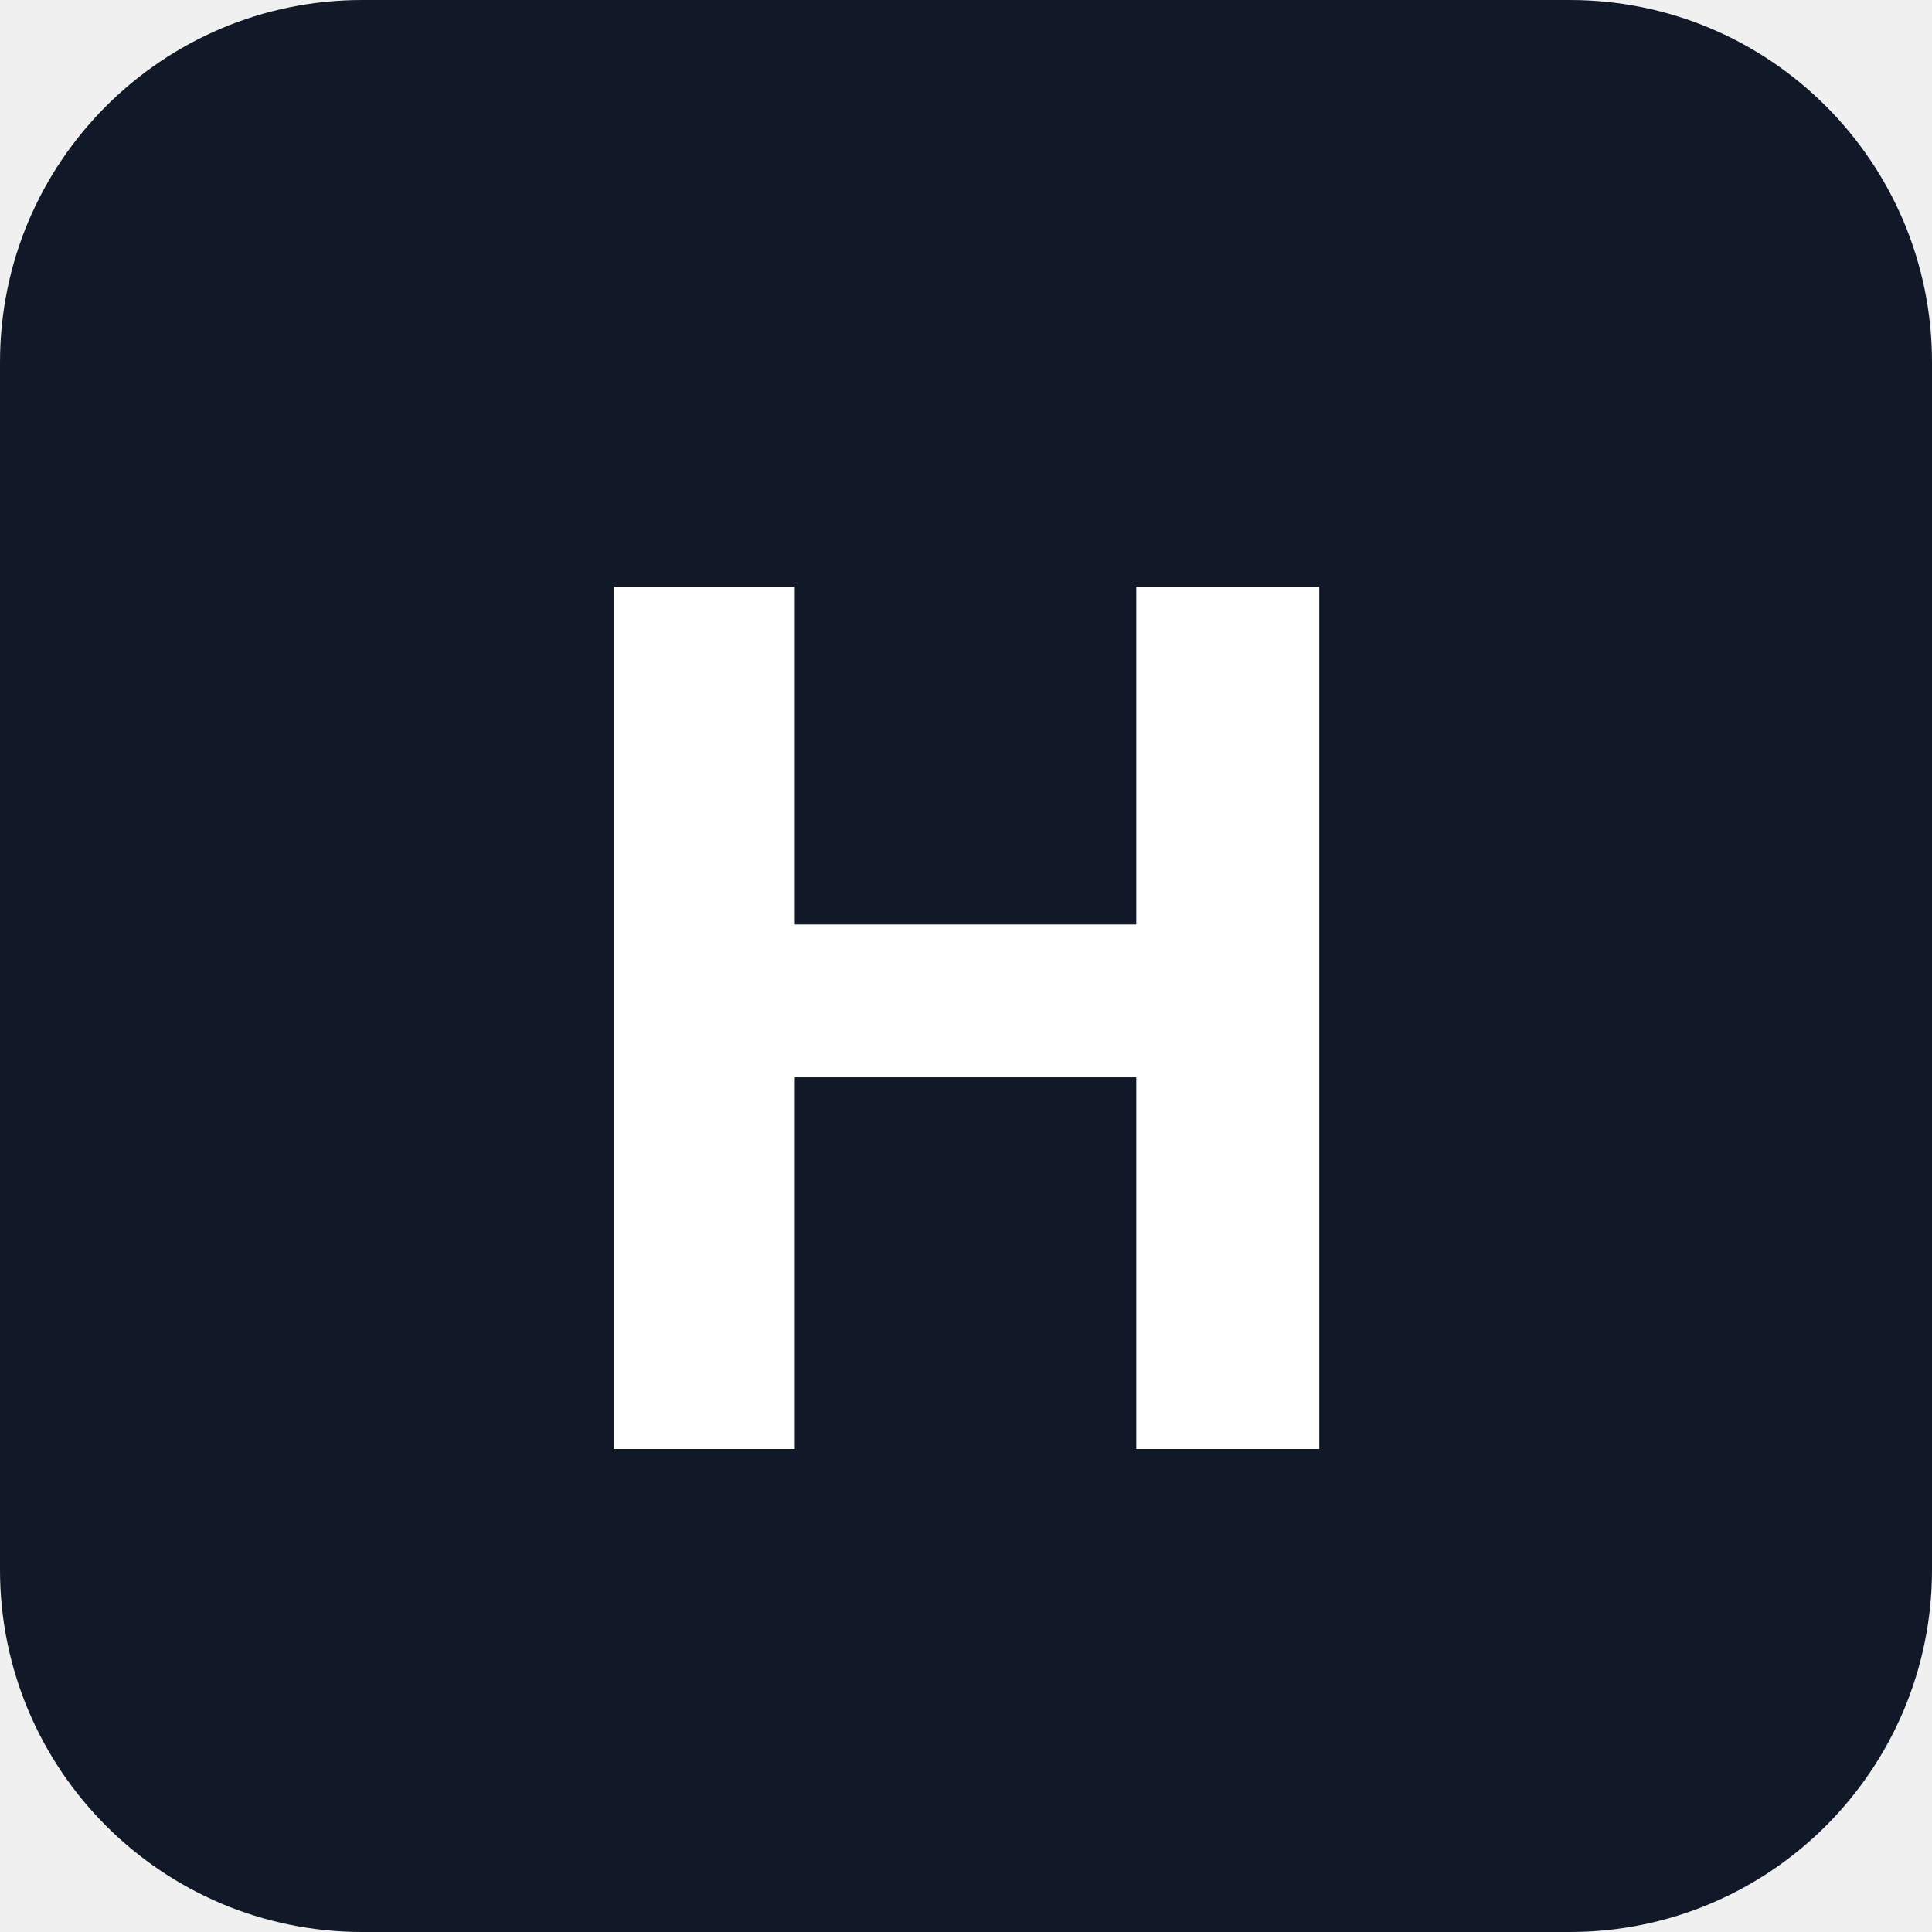
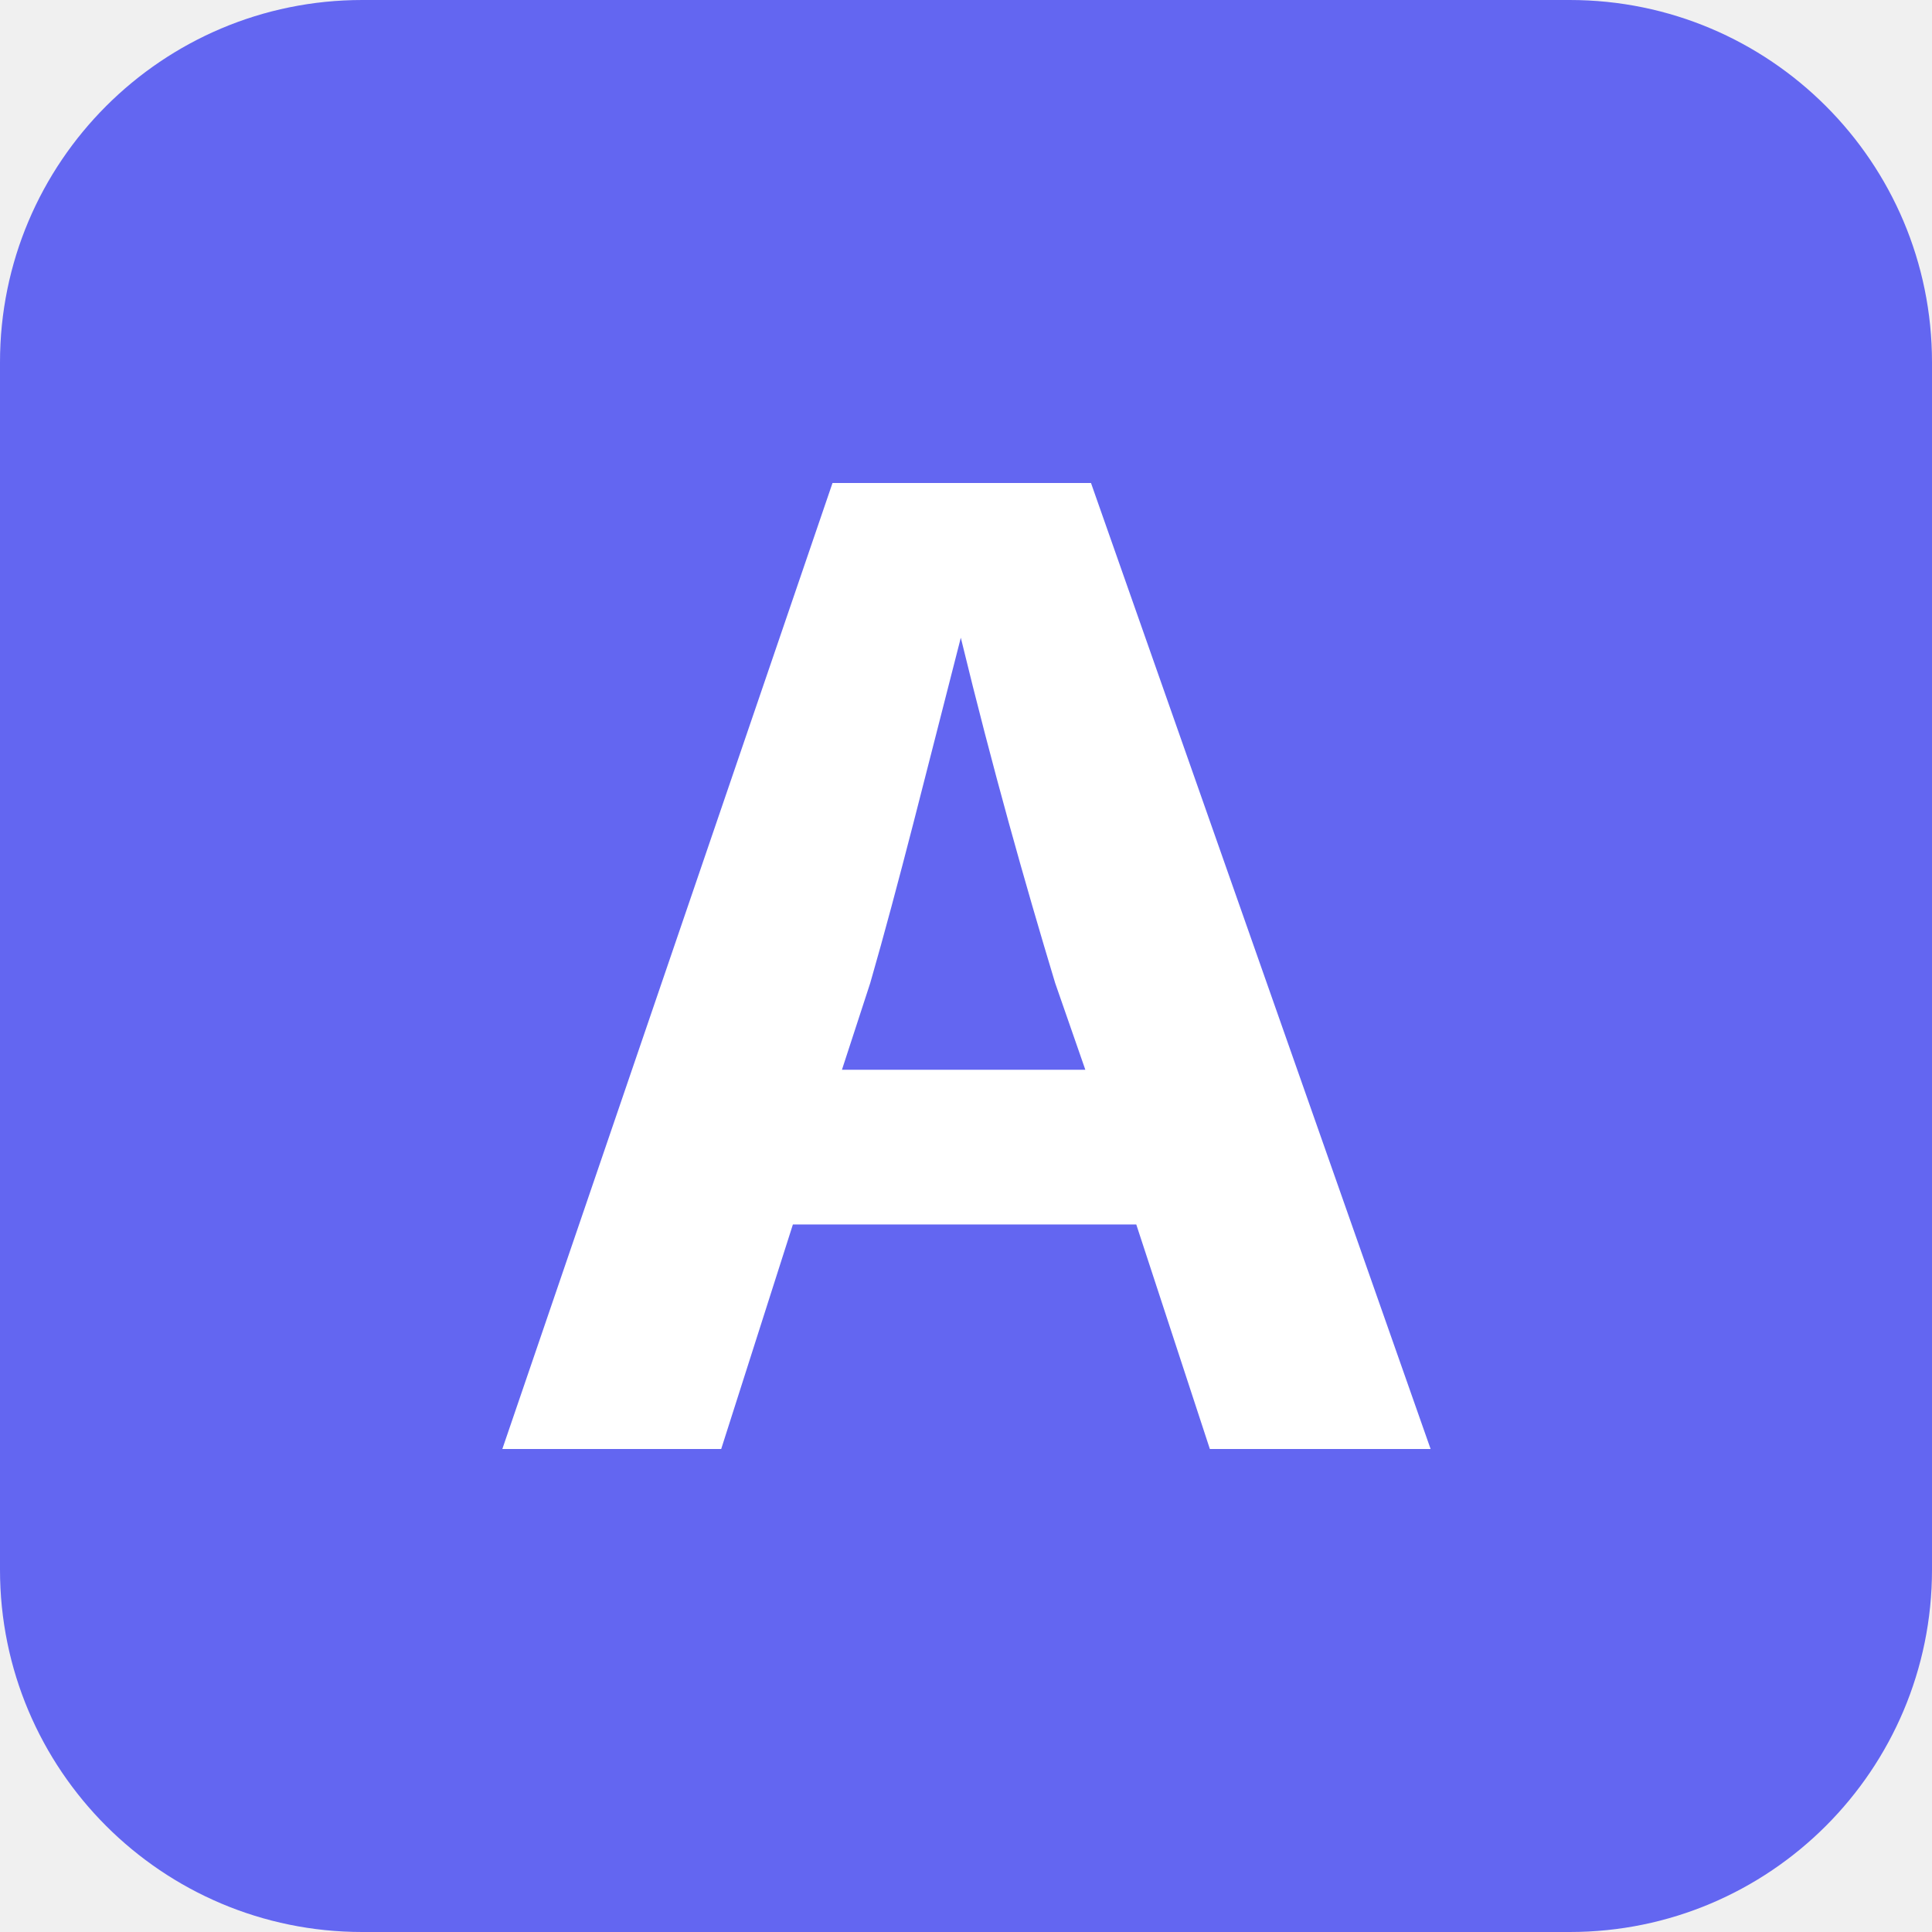
<svg xmlns="http://www.w3.org/2000/svg" width="16" height="16" viewBox="0 0 16 16">
-   <rect width="16" height="16" rx="3" fill="#111827" />
-   <text x="8" y="12" text-anchor="middle" fill="white" font-size="10" font-family="sans-serif" font-weight="bold">H</text>
+   <rect width="16" height="16" rx="3" fill="#6366f1" />
+   <text x="8" y="12" text-anchor="middle" fill="white" font-size="11" font-family="system-ui, -apple-system, sans-serif" font-weight="bold">A</text>
</svg>
